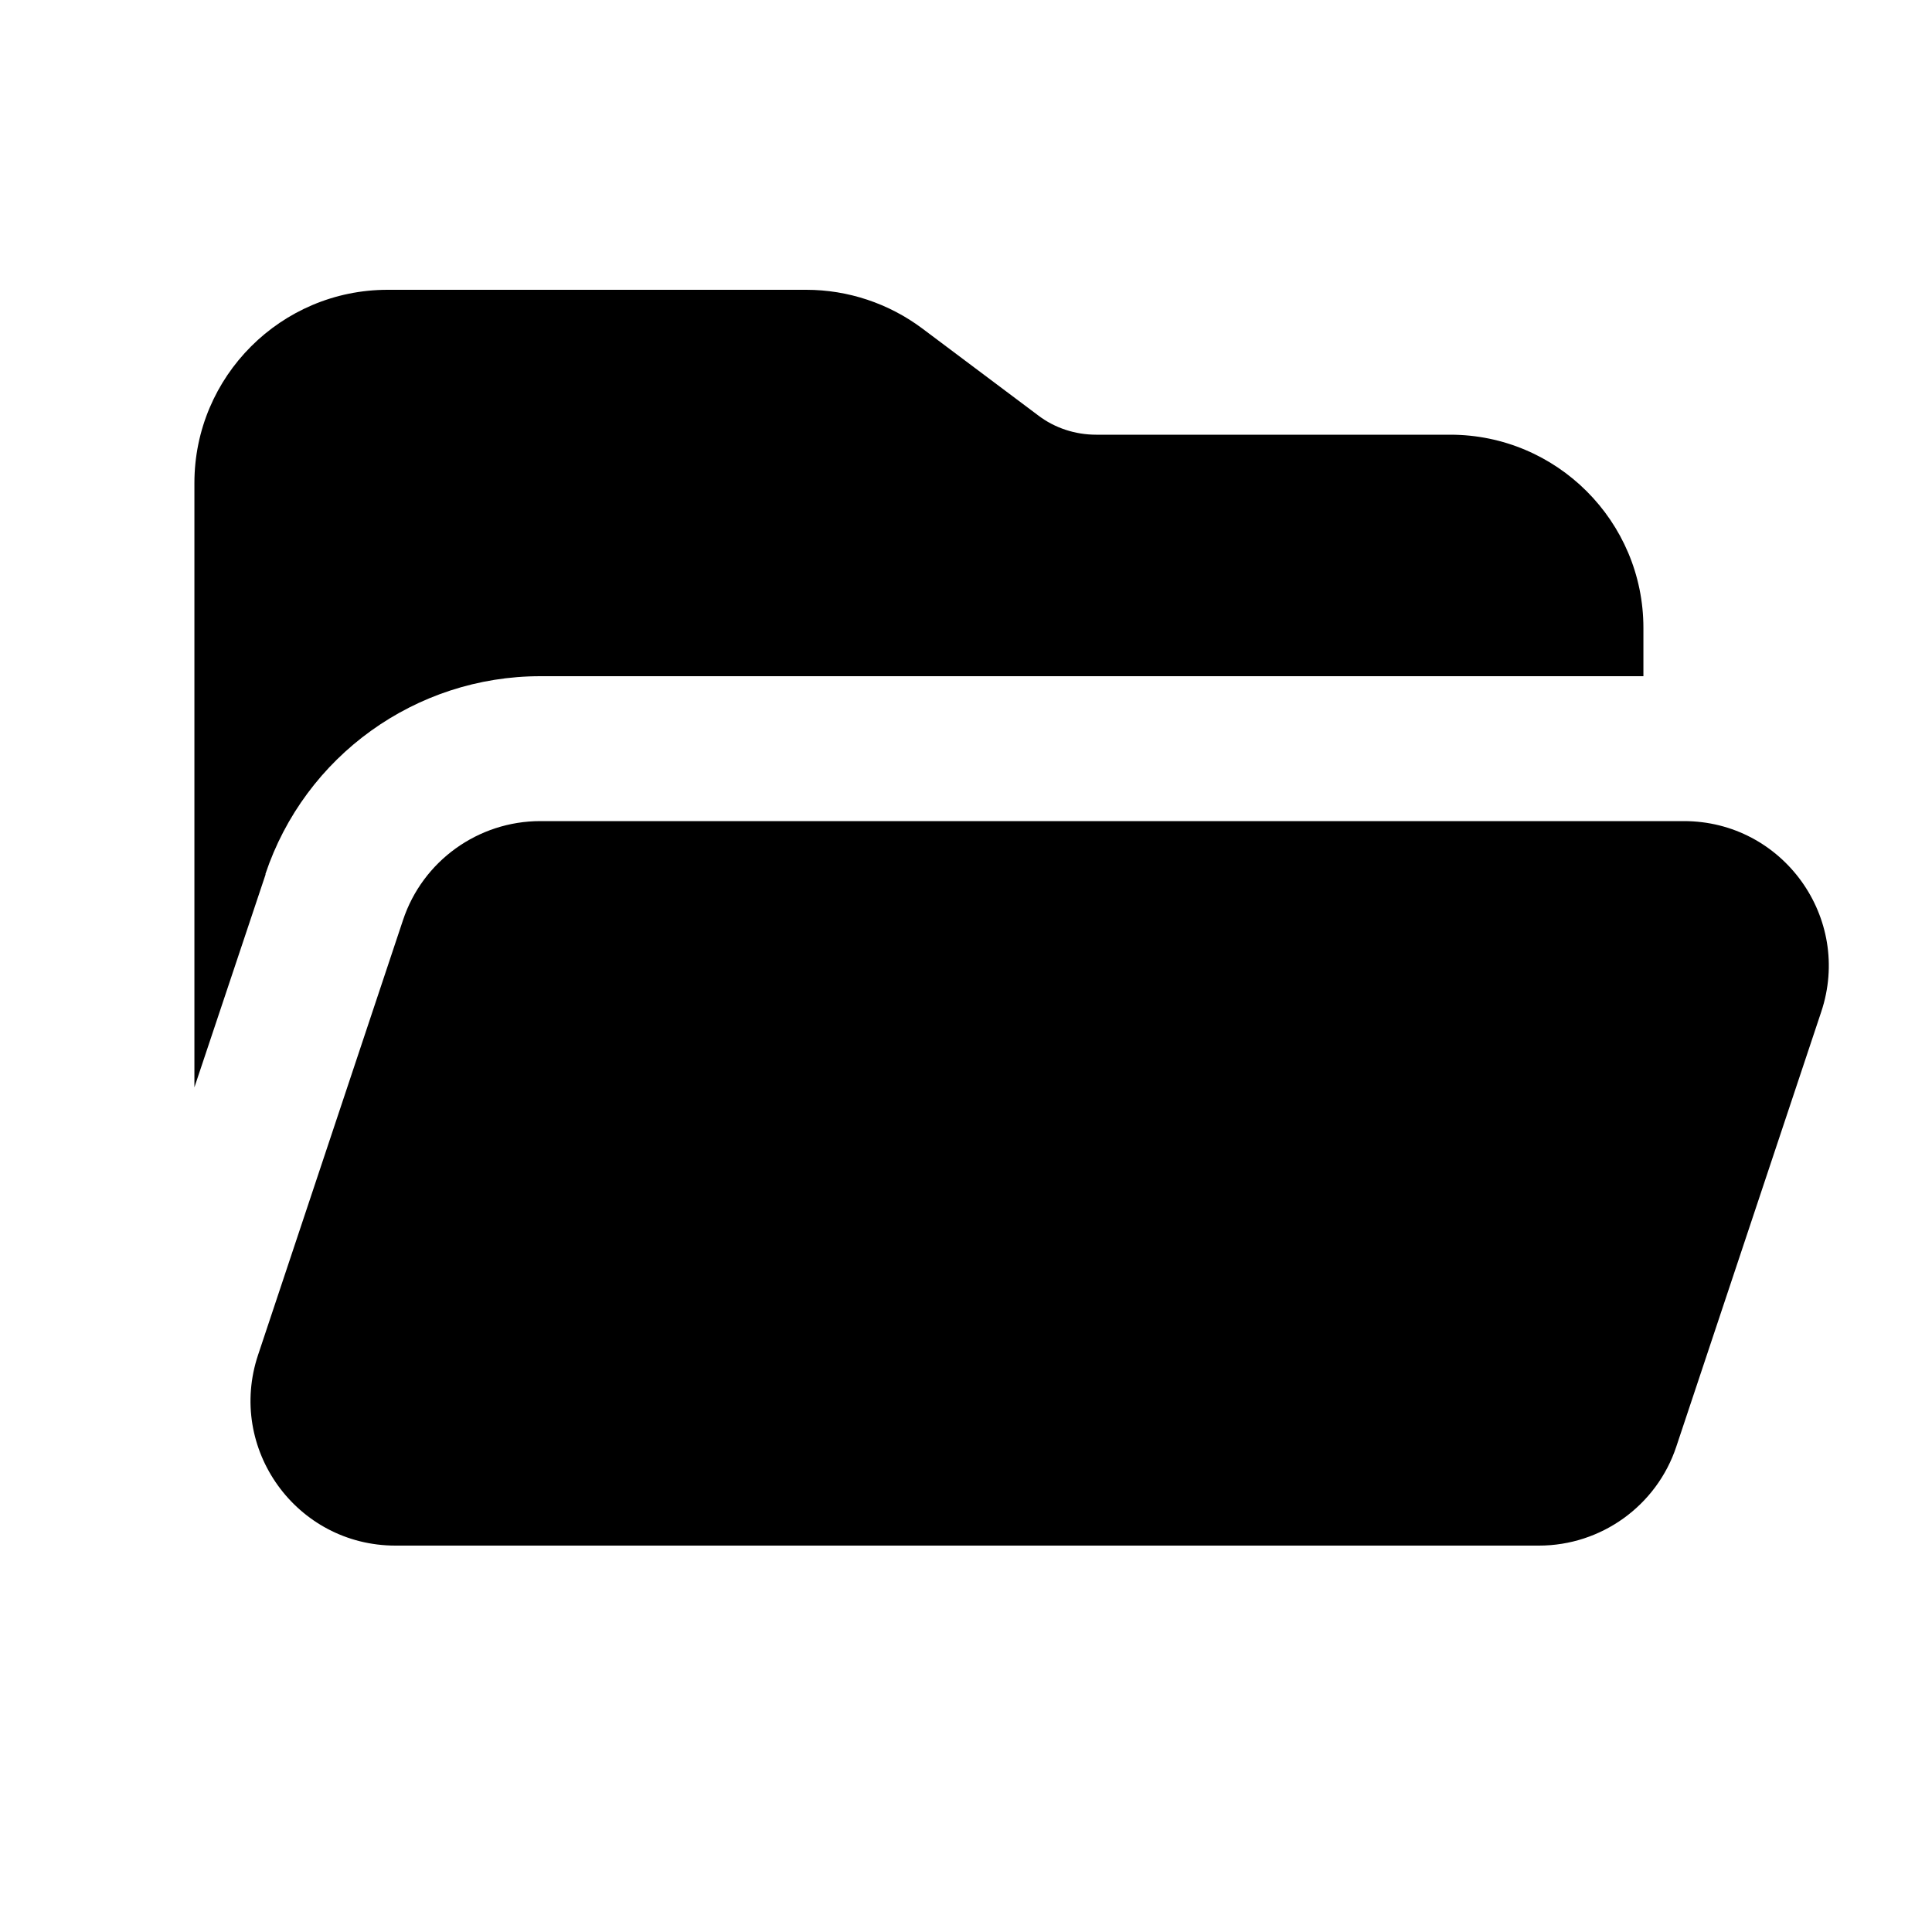
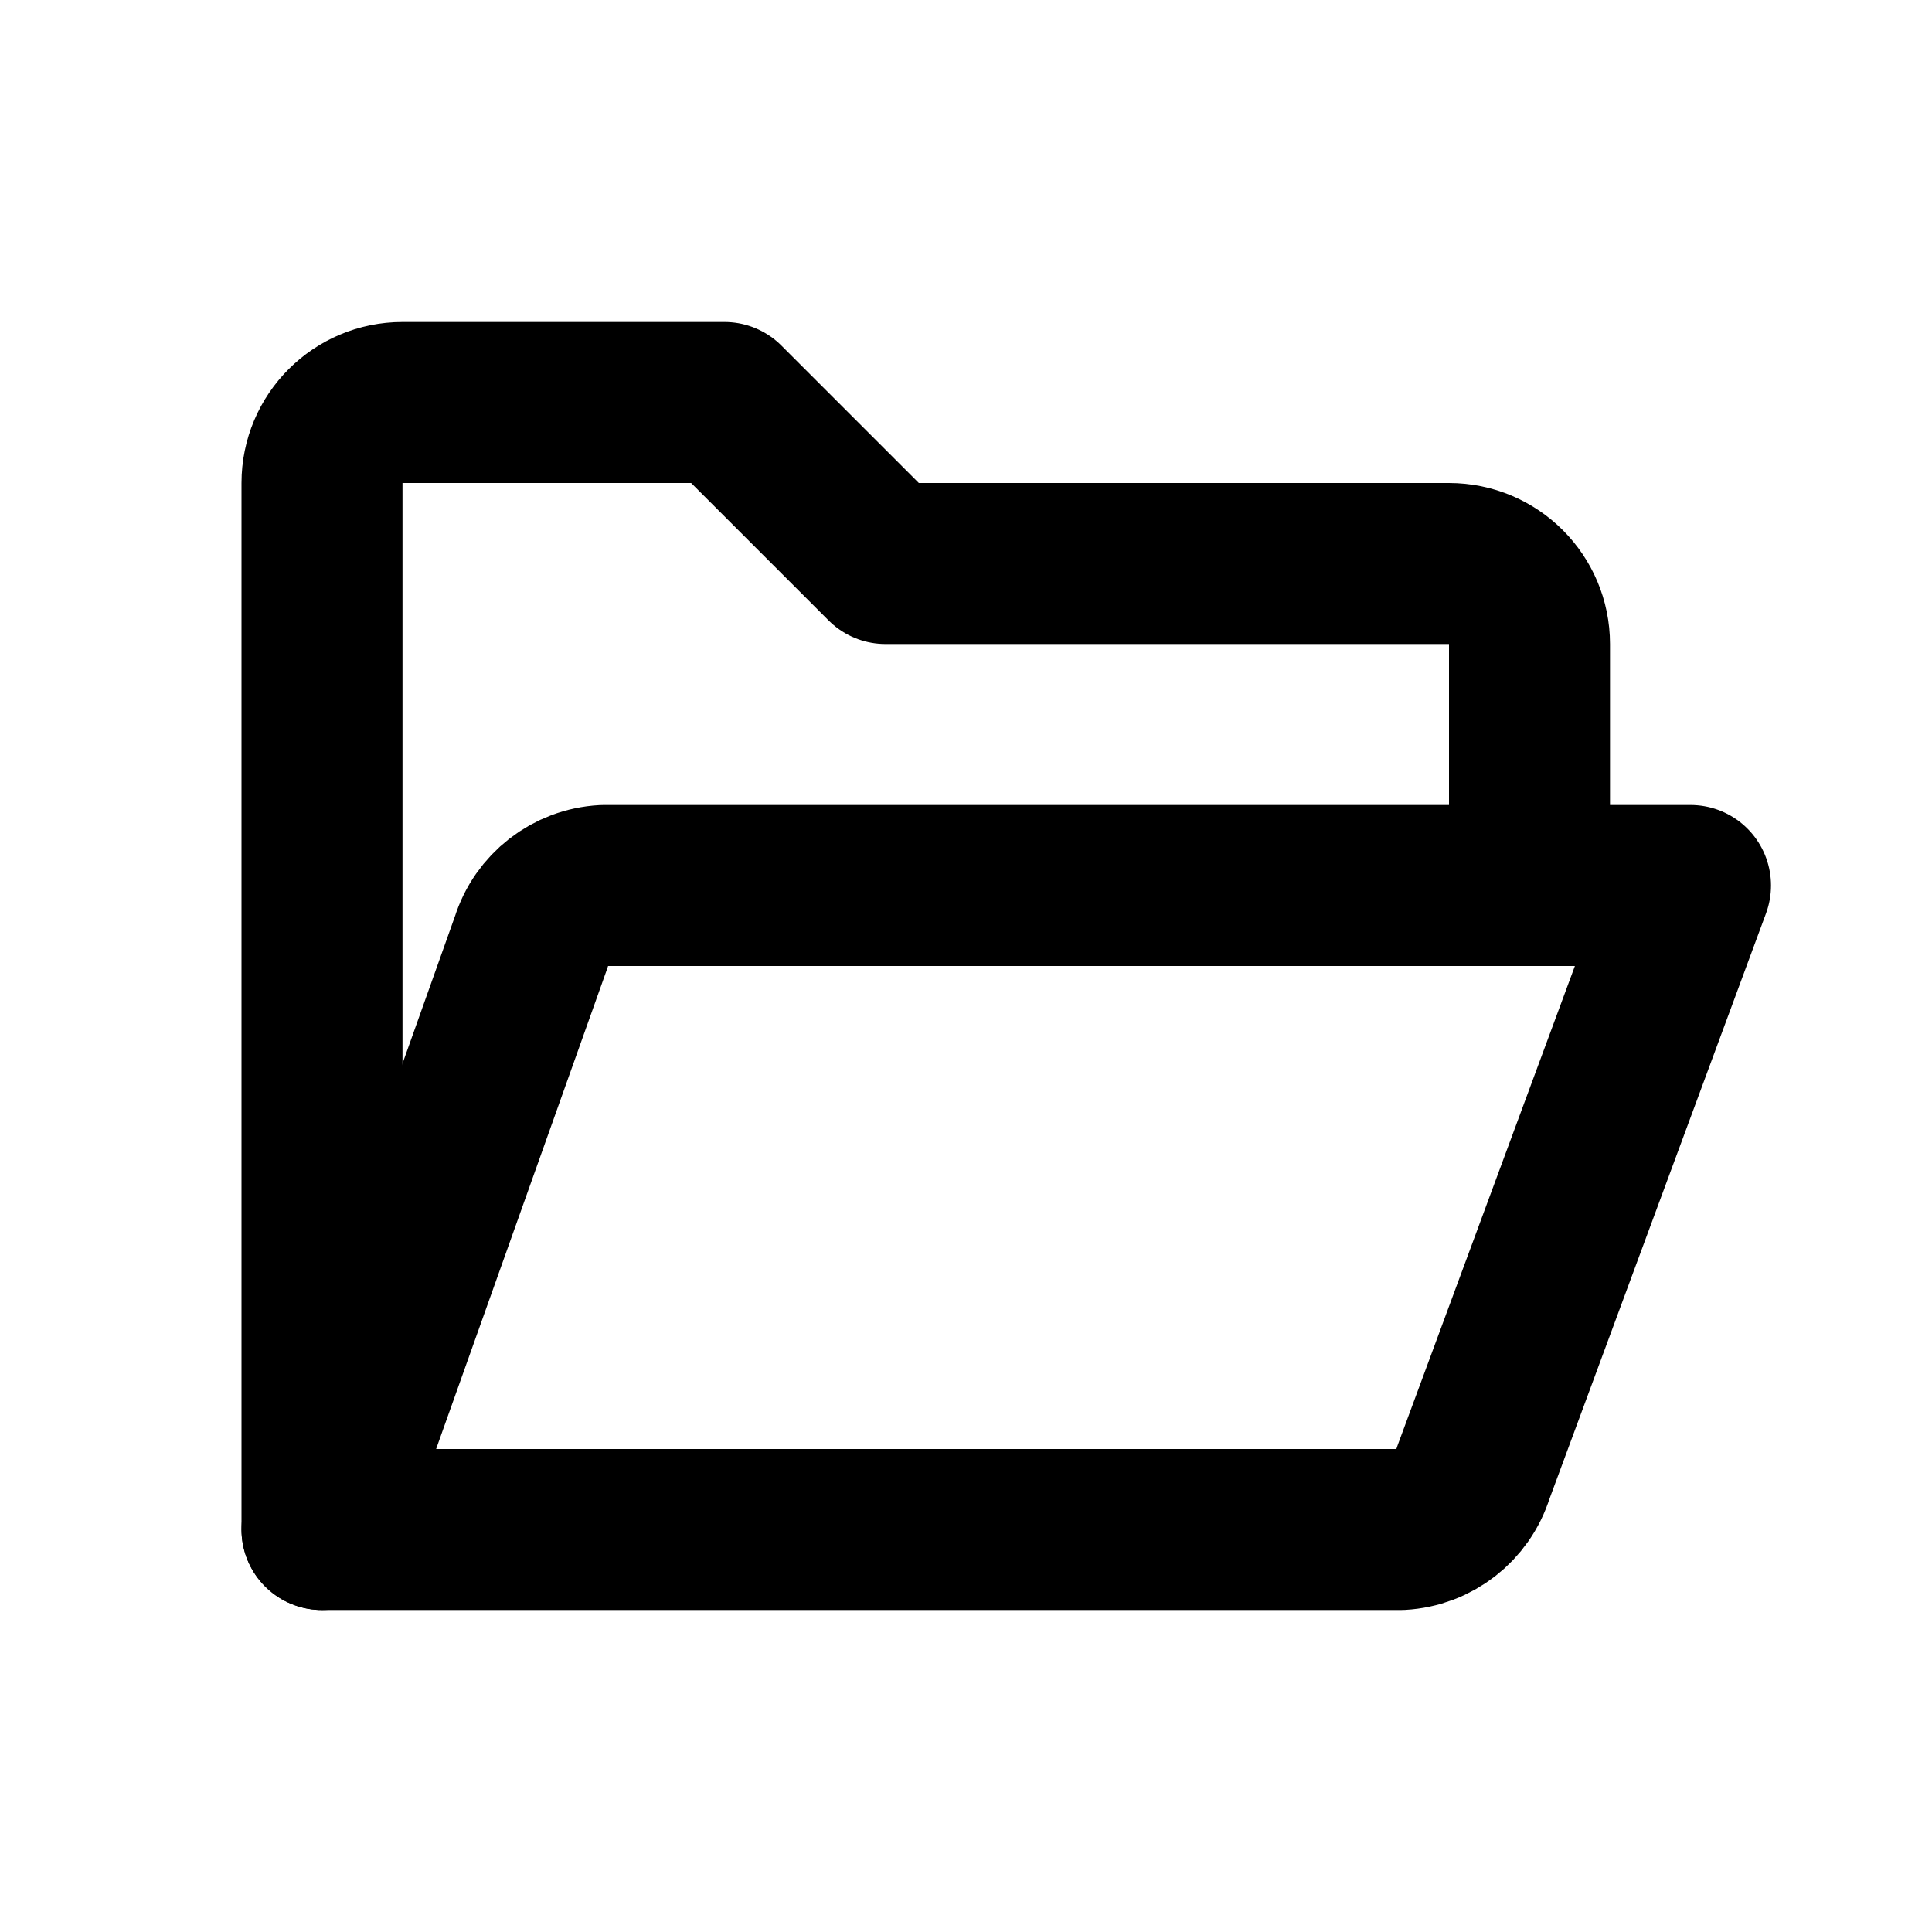
- <svg xmlns="http://www.w3.org/2000/svg" viewBox="0 0 640 640">
-   <path fill="currentColor" d="M88 289.6L64.4 360.2L64.4 160C64.4 124.7 93.1 96 128.4 96L267.1 96C280.9 96 294.4 100.5 305.5 108.8L343.9 137.6C349.4 141.8 356.2 144 363.1 144L480.4 144C515.7 144 544.4 172.7 544.4 208L544.4 224L179 224C137.7 224 101 250.4 87.9 289.6zM509.8 512L131 512C98.2 512 75.1 479.9 85.5 448.8L133.5 304.8C140 285.2 158.4 272 179 272L557.8 272C590.6 272 613.7 304.1 603.3 335.2L555.3 479.2C548.8 498.8 530.4 512 509.8 512z" />
+ <svg xmlns="http://www.w3.org/2000/svg" viewBox="0 0 24 24" fill="none" stroke="#000" stroke-width="2" stroke-linecap="round" stroke-linejoin="round">
+   <path d="M4 19V6a1 1 0 0 1 1-1h4l2 2h7a1 1 0 0 1 1 1v2" />
+   <path d="M4 19l2.6-7.3A1 1 0 0 1 7.5 11H21l-2.7 7.3a1 1 0 0 1-.9.7H4z" />
</svg>
